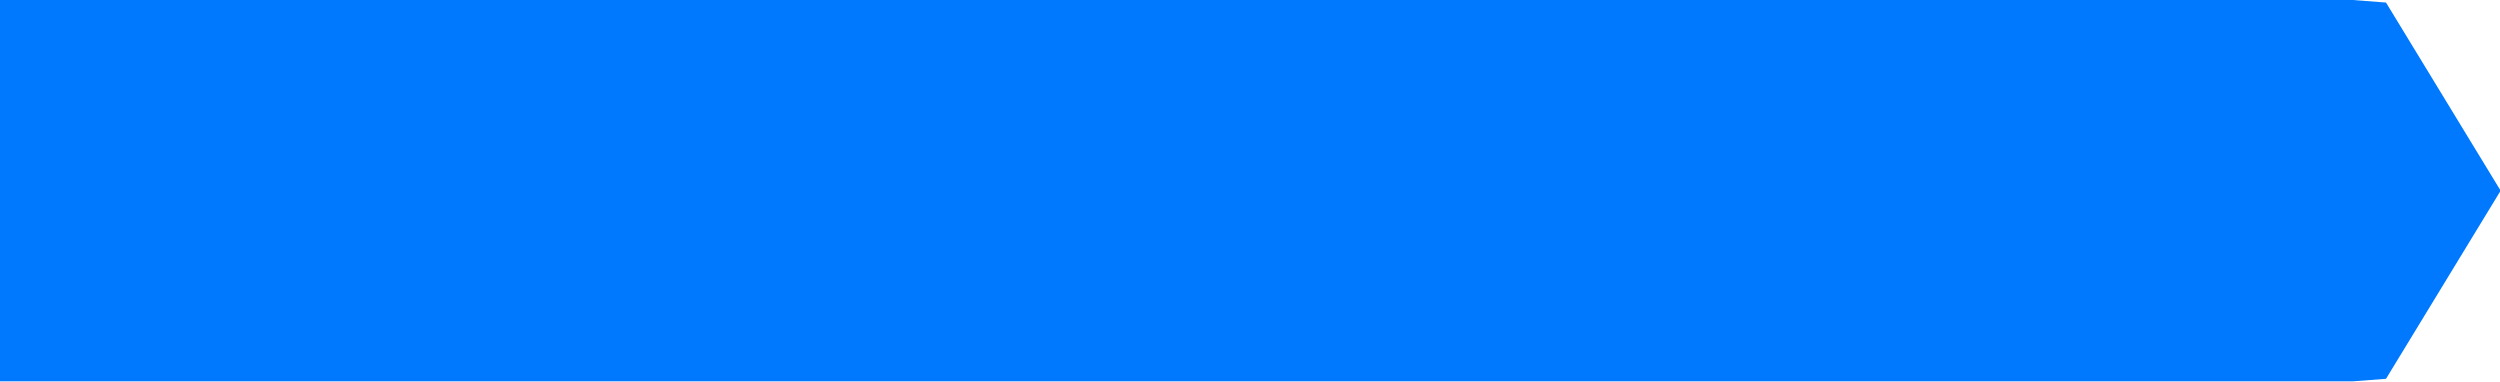
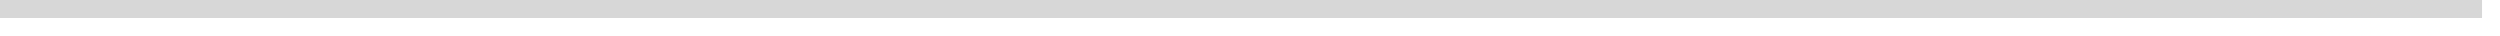
- <svg xmlns="http://www.w3.org/2000/svg" version="1.1" width="236px" height="36px">
-   <g transform="matrix(1 0 0 1 -28 -42 )">
-     <path d="M 250.068 42.5  C 250.068 42.5  252.945 42.719  252.945 42.719  C 252.945 42.719  263.474 60  263.474 60  C 263.474 60  252.945 77.281  252.945 77.281  C 252.945 77.281  250.068 77.5  250.068 77.5  C 250.068 77.5  28.5 77.5  28.5 77.5  C 28.5 77.5  28.5 42.5  28.5 42.5  C 28.5 42.5  250.068 42.5  250.068 42.5  Z " fill-rule="nonzero" fill="#0079fe" stroke="none" />
-     <path d="M 250.068 42.5  C 250.068 42.5  252.945 42.719  252.945 42.719  C 252.945 42.719  263.474 60  263.474 60  C 263.474 60  252.945 77.281  252.945 77.281  C 252.945 77.281  250.068 77.5  250.068 77.5  C 250.068 77.5  28.5 77.5  28.5 77.5  C 28.5 77.5  28.5 42.5  28.5 42.5  C 28.5 42.5  250.068 42.5  250.068 42.5  Z " stroke-width="1" stroke="#0079fe" fill="none" />
+ <svg xmlns="http://www.w3.org/2000/svg" version="1.1" width="139px" height="2px">
+   <g transform="matrix(1 0 0 1 -703 -104 )">
+     <path d="M 703 104.5  L 841 104.5  " stroke-width="1" stroke="#d7d7d7" fill="none" />
  </g>
</svg>
